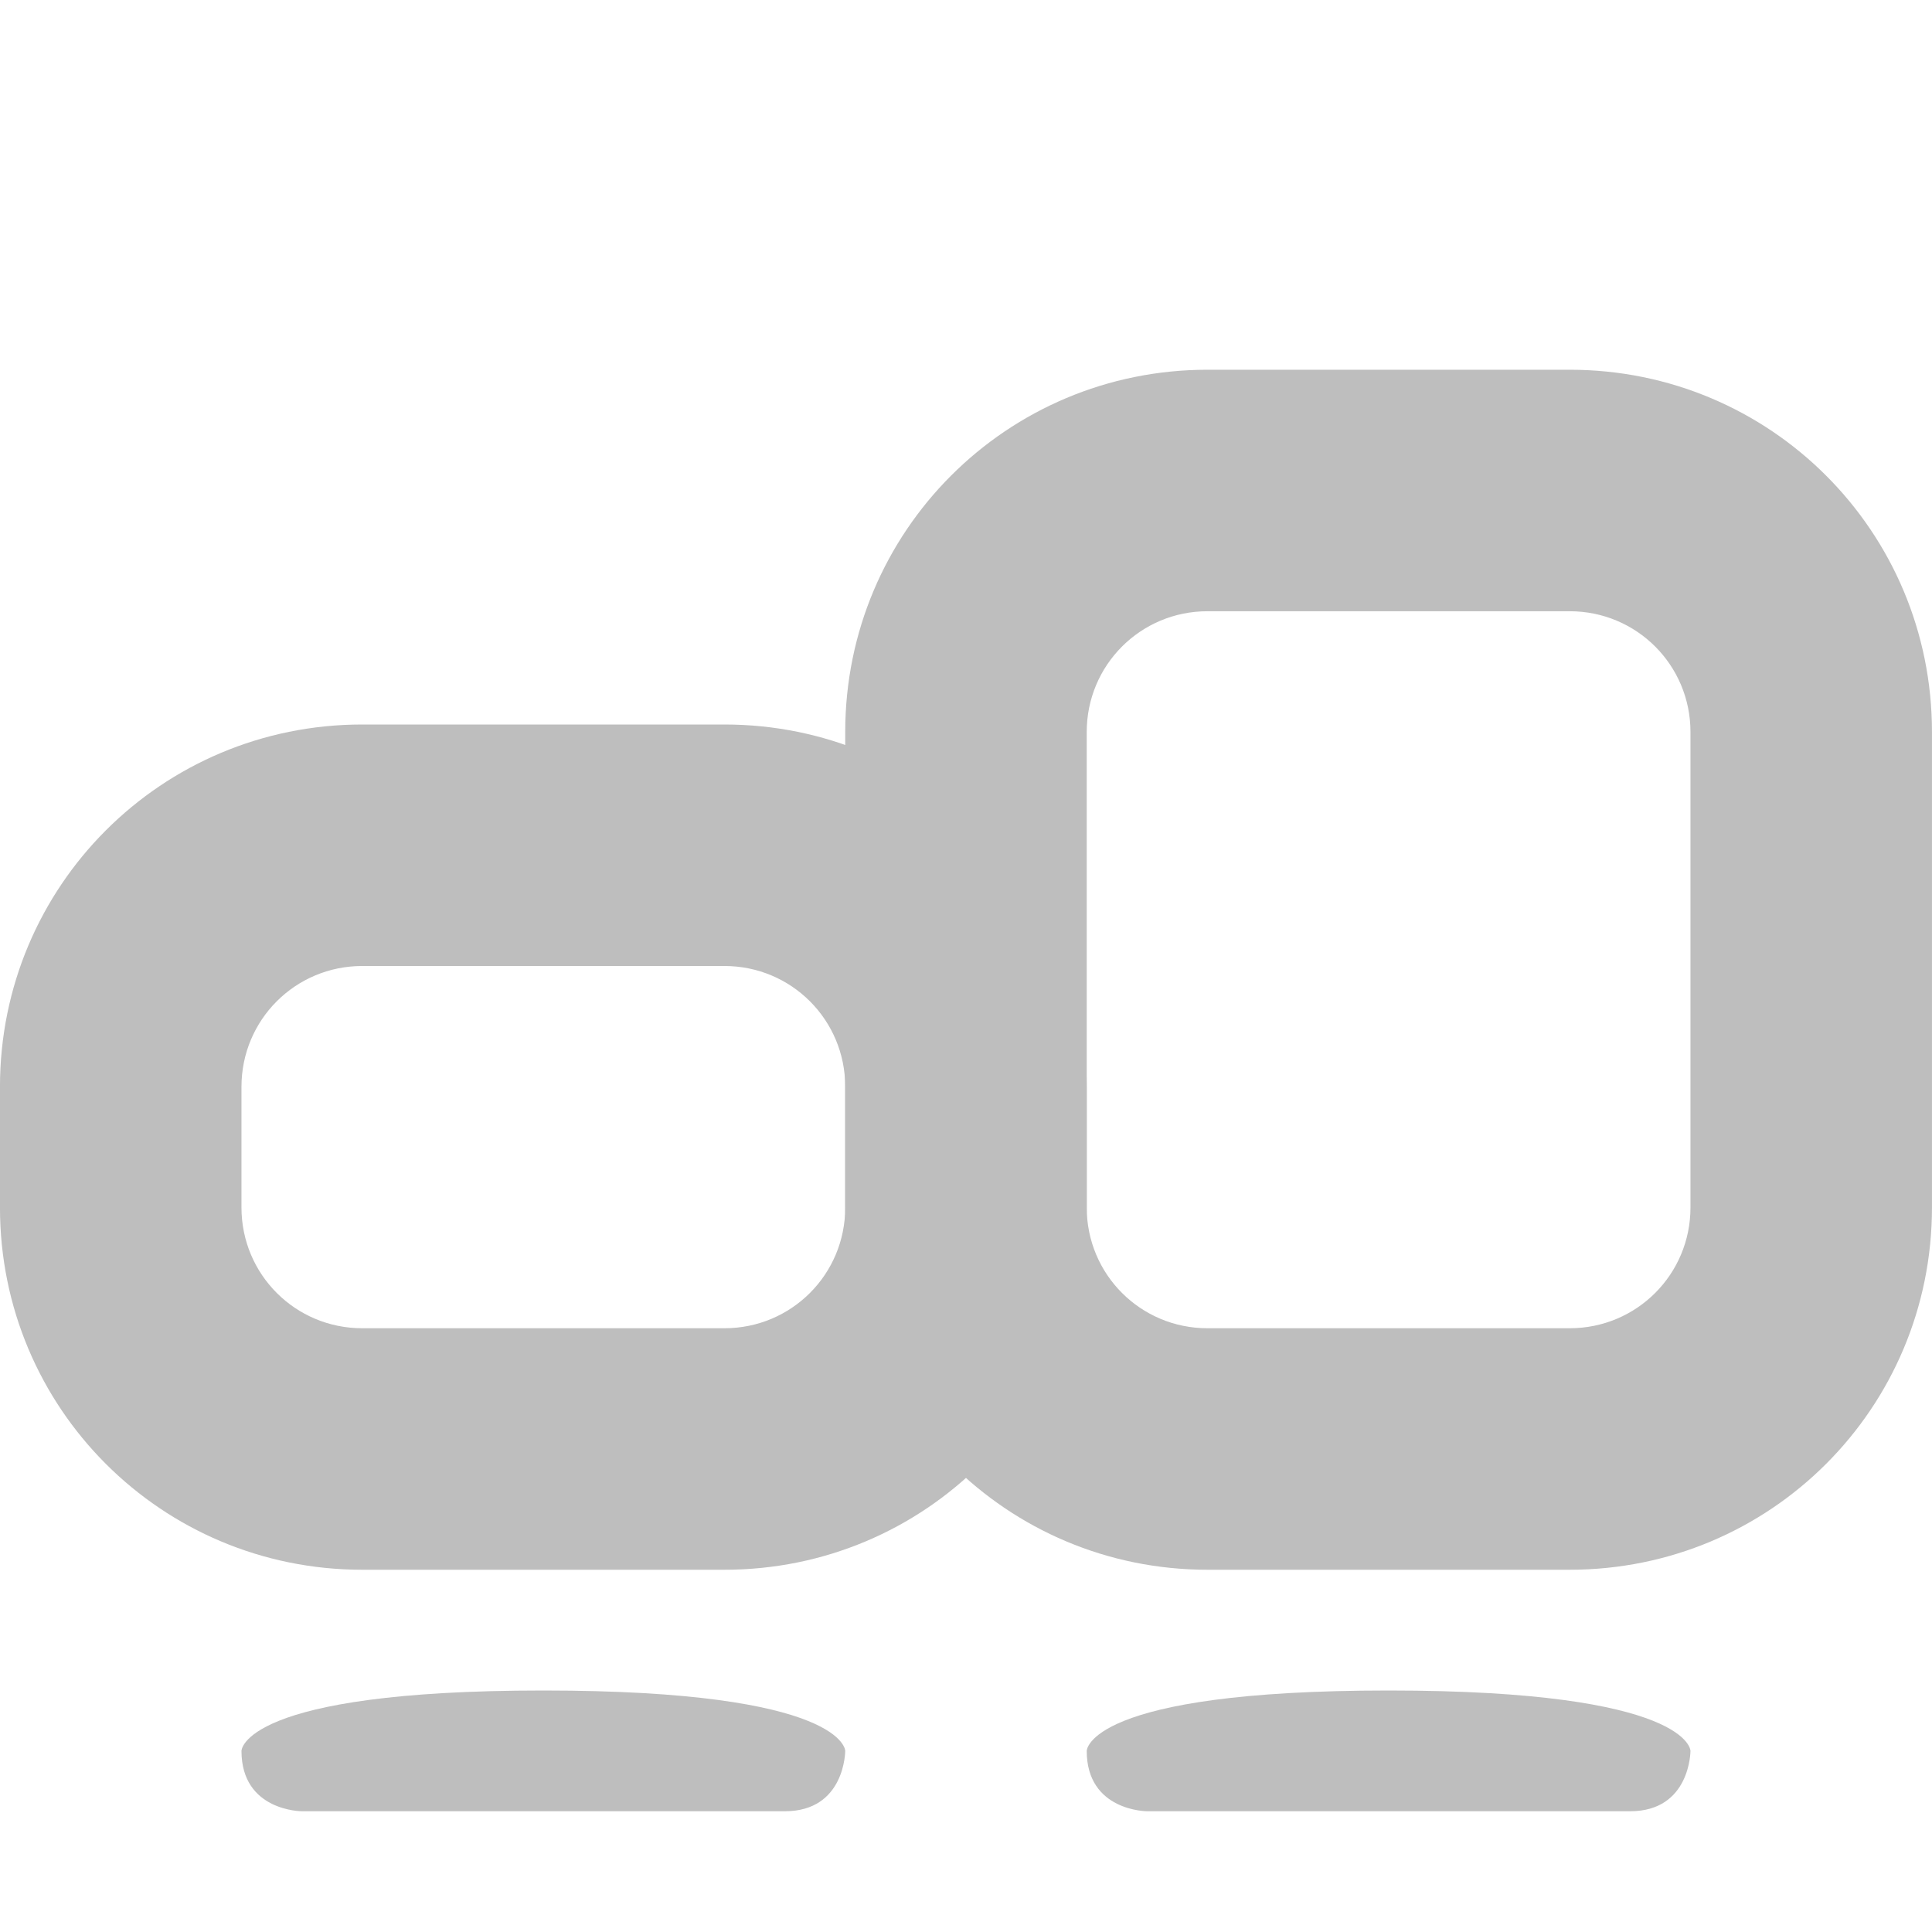
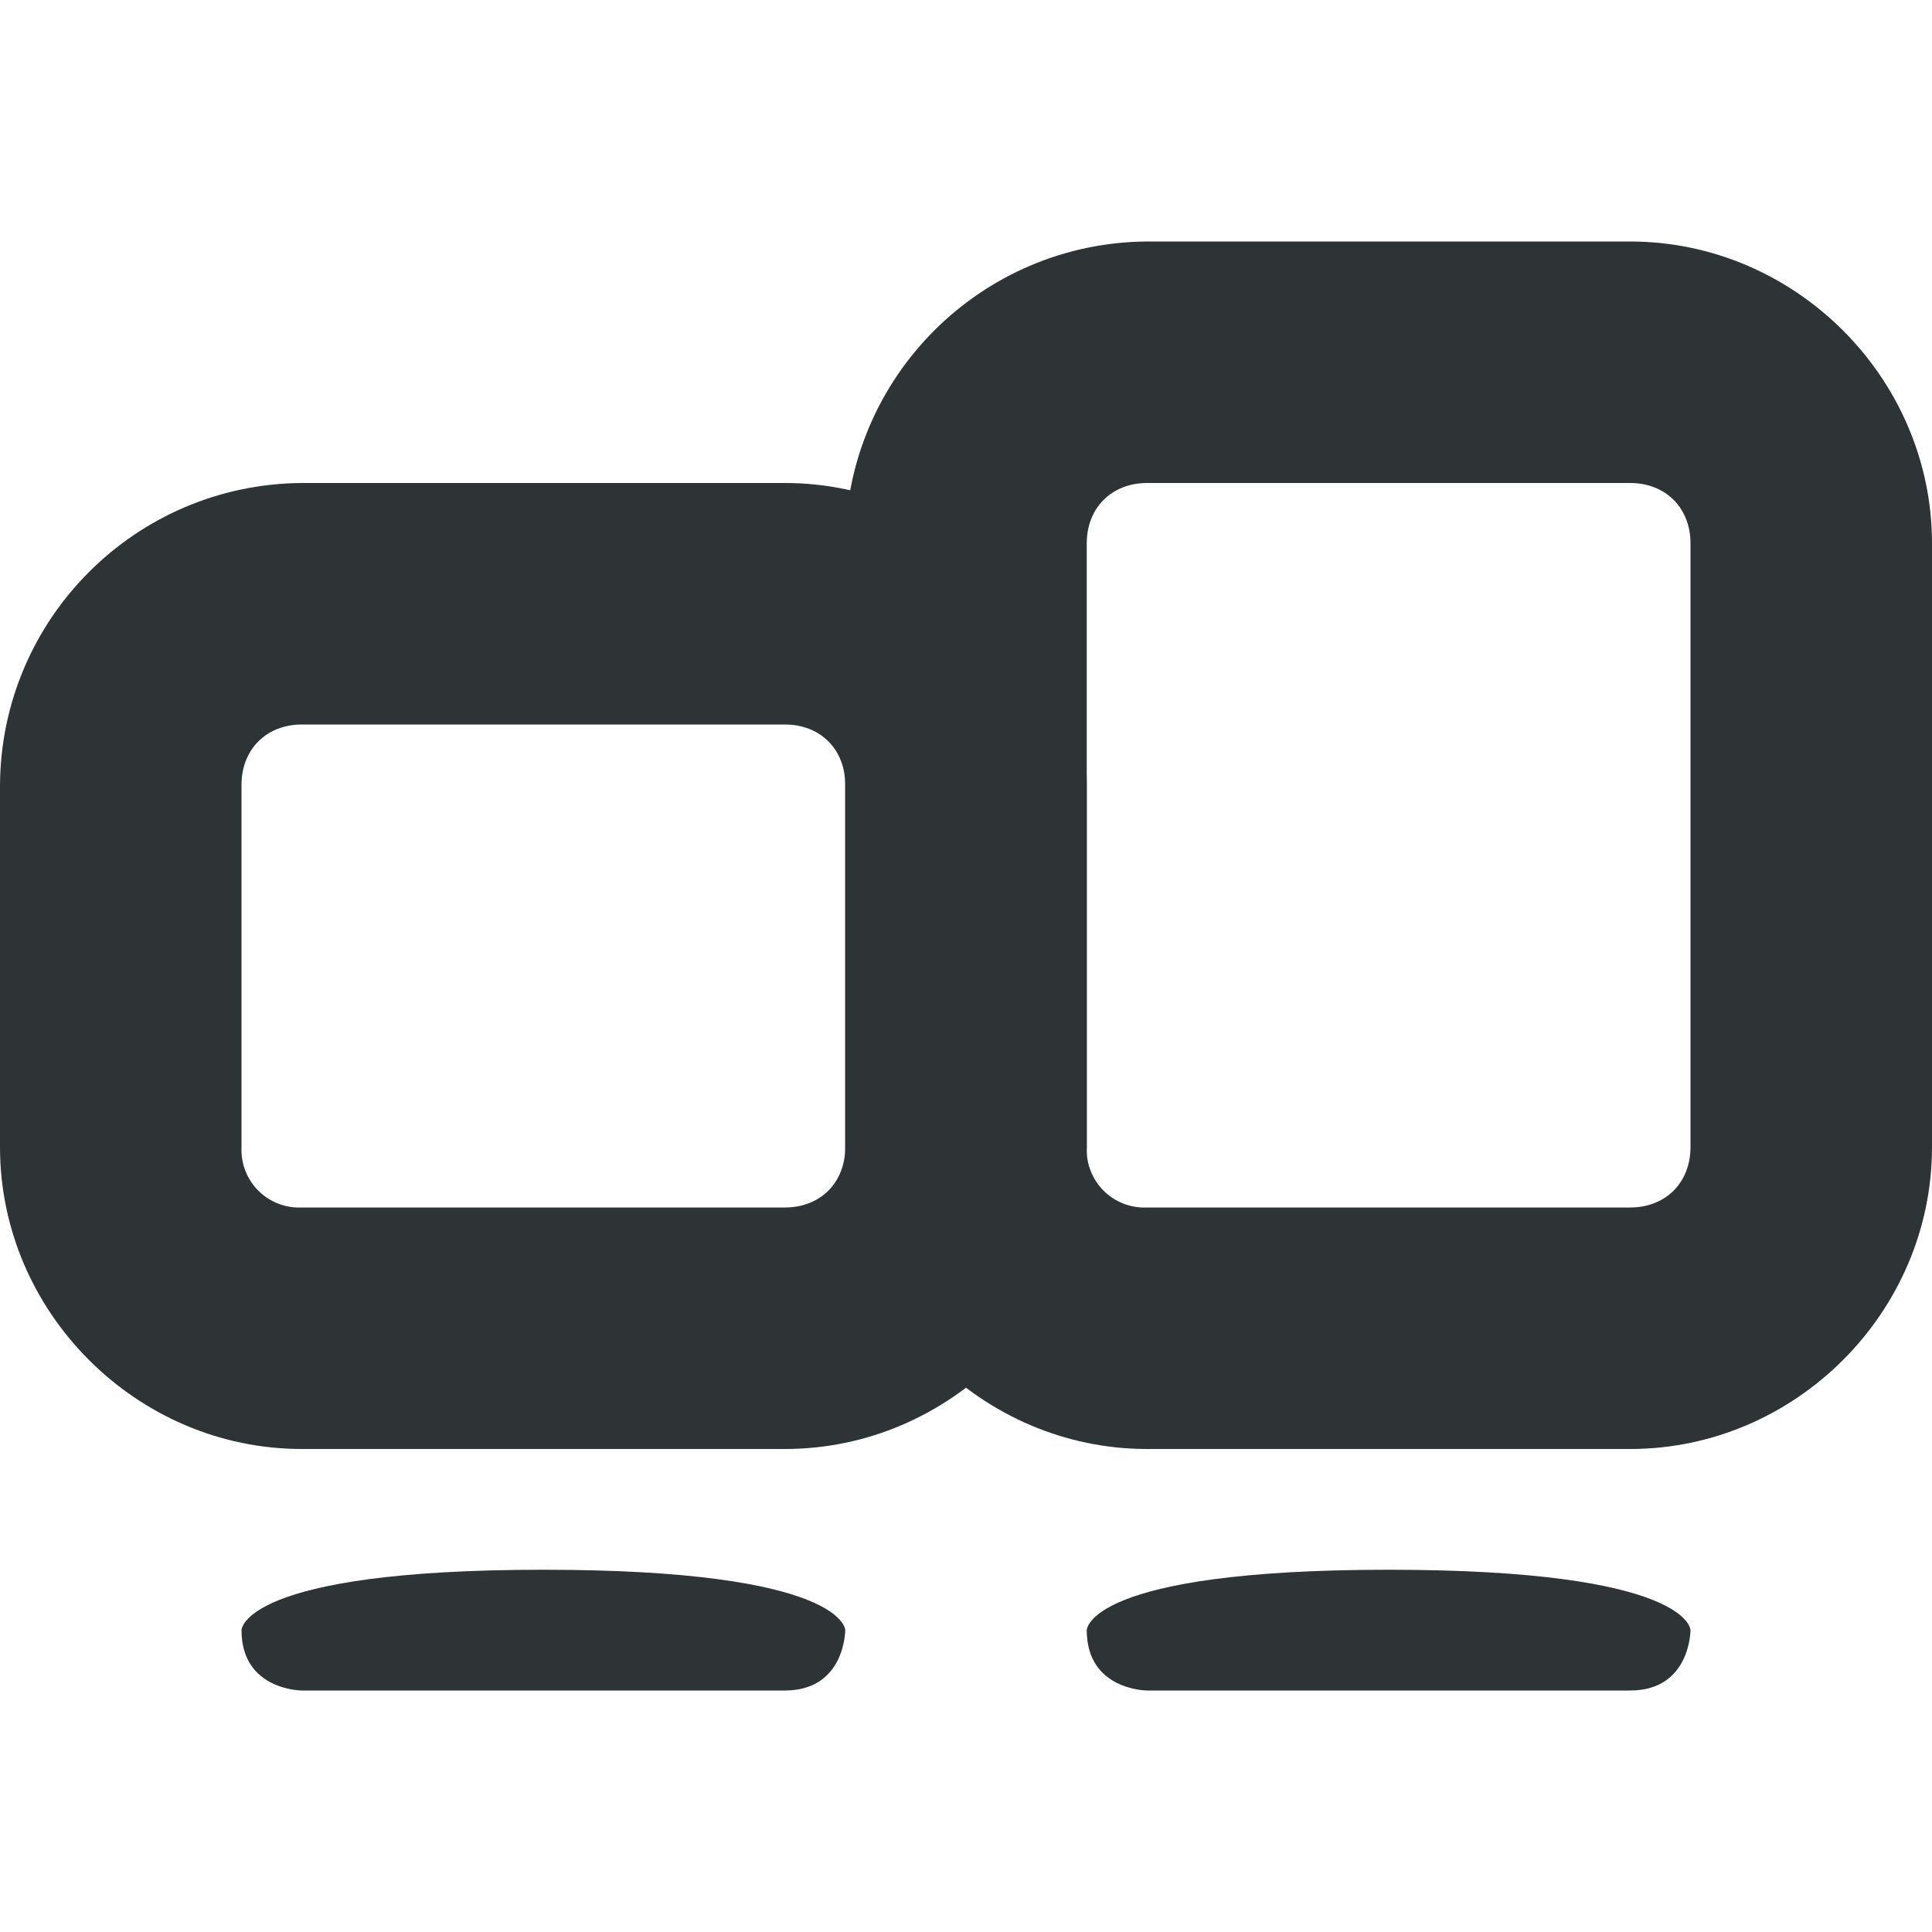
- <svg xmlns="http://www.w3.org/2000/svg" xmlns:ns1="http://www.openswatchbook.org/uri/2009/osb" height="16" id="svg7384" version="1.1" viewBox="0 0 16 16" width="16">
-   <defs id="defs7386">
-     <linearGradient gradientTransform="matrix(-2.736579,0.2820293,-0.1890831,-0.9998832,239.5401,-879.4556)" id="linearGradient19282" ns1:paint="solid">
-       <stop id="stop19284" offset="0" style="stop-color:#666666;stop-opacity:1;" />
-     </linearGradient>
-   </defs>
-   <g id="layer9" style="display:inline" transform="translate(-281.0002,-547)" />
-   <g id="layer10" style="display:inline" transform="translate(-281.0002,-547)">
-     <path d="m 287,553 c 1.662,0 3,1.338 3,3 v 1 c 0,1.662 -1.338,3 -3,3 h -3 c -1.662,0 -3,-1.338 -3,-3 v -1 c 0,-1.662 1.338,-3 3,-3 z m 0,2 h -3 c -0.554,0 -1,0.446 -1,1 v 1 c 0,0.554 0.446,1 1,1 h 3 c 0.554,0 1,-0.446 1,-1 v -1 c 0,-0.554 -0.446,-1 -1,-1 z" id="path5559" style="fill:#bebebe;fill-opacity:1;stroke:none" />
-     <path d="m 285.5,561 c -2.5,0 -2.5,0.5 -2.5,0.5 0,0.5 0.5,0.5 0.5,0.5 h 4 c 0.5,0 0.5,-0.5 0.5,-0.5 0,0 0,-0.5 -2.5,-0.5 z" id="path5561" style="fill:#bebebe;fill-opacity:1;stroke:none;stroke-width:0.5" />
-     <path d="m 294,550.062 c 1.662,0 3,1.338 3,3 V 557 c 0,1.662 -1.338,3 -3,3 h -3 c -1.662,0 -3,-1.338 -3,-3 v -3.938 c 0,-1.662 1.338,-3 3,-3 z m 0,2 h -3 c -0.554,0 -1,0.446 -1,1 V 557 c 0,0.554 0.446,1 1,1 h 3 c 0.554,0 1,-0.446 1,-1 v -3.938 c 0,-0.554 -0.446,-1 -1,-1 z" id="path5565" style="fill:#bebebe;fill-opacity:1;stroke:none" />
-     <path d="m 292.5,561 c -2.5,0 -2.5,0.5 -2.5,0.5 0,0.5 0.5,0.5 0.5,0.5 h 4 c 0.5,0 0.5,-0.5 0.5,-0.5 0,0 0,-0.5 -2.5,-0.5 z" id="path5567" style="fill:#bebebe;fill-opacity:1;stroke:none;stroke-width:0.5" />
+ <svg xmlns="http://www.w3.org/2000/svg" width="16" height="16">
+   <g fill="#2e3436">
+     <path d="M4.5 13c-2.5 0-2.5.5-2.5.5 0 .5.5.5.5.5h4c.5 0 .5-.5.5-.5s0-.5-2.5-.5zM11.5 13c-2.5 0-2.5.5-2.5.5 0 .5.5.5.5.5h4c.5 0 .5-.5.5-.5s0-.5-2.5-.5z" />
+     <path d="M2.5 4A2.517 2.517 0 0 0 0 6.5v3C0 10.868 1.132 12 2.5 12h4C7.868 12 9 10.868 9 9.5v-3C9 5.132 7.868 4 6.5 4zm0 2h4c.294 0 .5.206.5.5v3c0 .294-.206.5-.5.5h-4a.478.478 0 0 1-.5-.5v-3c0-.294.206-.5.5-.5z" style="line-height:normal;font-variant-ligatures:normal;font-variant-position:normal;font-variant-caps:normal;font-variant-numeric:normal;font-variant-alternates:normal;font-feature-settings:normal;text-indent:0;text-align:start;text-decoration-line:none;text-decoration-style:solid;text-decoration-color:#000;text-transform:none;text-orientation:mixed;shape-padding:0;isolation:auto;mix-blend-mode:normal;marker:none" color="#000" font-weight="400" font-family="sans-serif" white-space="normal" overflow="visible" />
+     <path d="M9.5 2A2.517 2.517 0 0 0 7 4.5v5C7 10.868 8.132 12 9.5 12h4c1.368 0 2.5-1.132 2.5-2.5v-5C16 3.132 14.868 2 13.5 2zm0 2h4c.294 0 .5.206.5.5v5c0 .294-.206.5-.5.5h-4a.478.478 0 0 1-.5-.5v-5c0-.294.206-.5.5-.5z" style="line-height:normal;font-variant-ligatures:normal;font-variant-position:normal;font-variant-caps:normal;font-variant-numeric:normal;font-variant-alternates:normal;font-feature-settings:normal;text-indent:0;text-align:start;text-decoration-line:none;text-decoration-style:solid;text-decoration-color:#000;text-transform:none;text-orientation:mixed;shape-padding:0;isolation:auto;mix-blend-mode:normal;marker:none" color="#000" font-weight="400" font-family="sans-serif" white-space="normal" overflow="visible" />
  </g>
-   <g id="layer11" transform="translate(-281.0002,-547)" />
-   <g id="layer13" style="display:inline" transform="translate(-281.0002,-547)" />
-   <g id="layer14" transform="translate(-281.0002,-547)" />
-   <g id="layer15" style="display:inline" transform="translate(-281.0002,-547)" />
-   <g id="g71291" style="display:inline" transform="translate(-281.0002,-547)" />
-   <g id="g4953" style="display:inline" transform="translate(-281.0002,-547)" />
-   <g id="layer12" style="display:inline" transform="translate(-281.0002,-547)" />
</svg>
